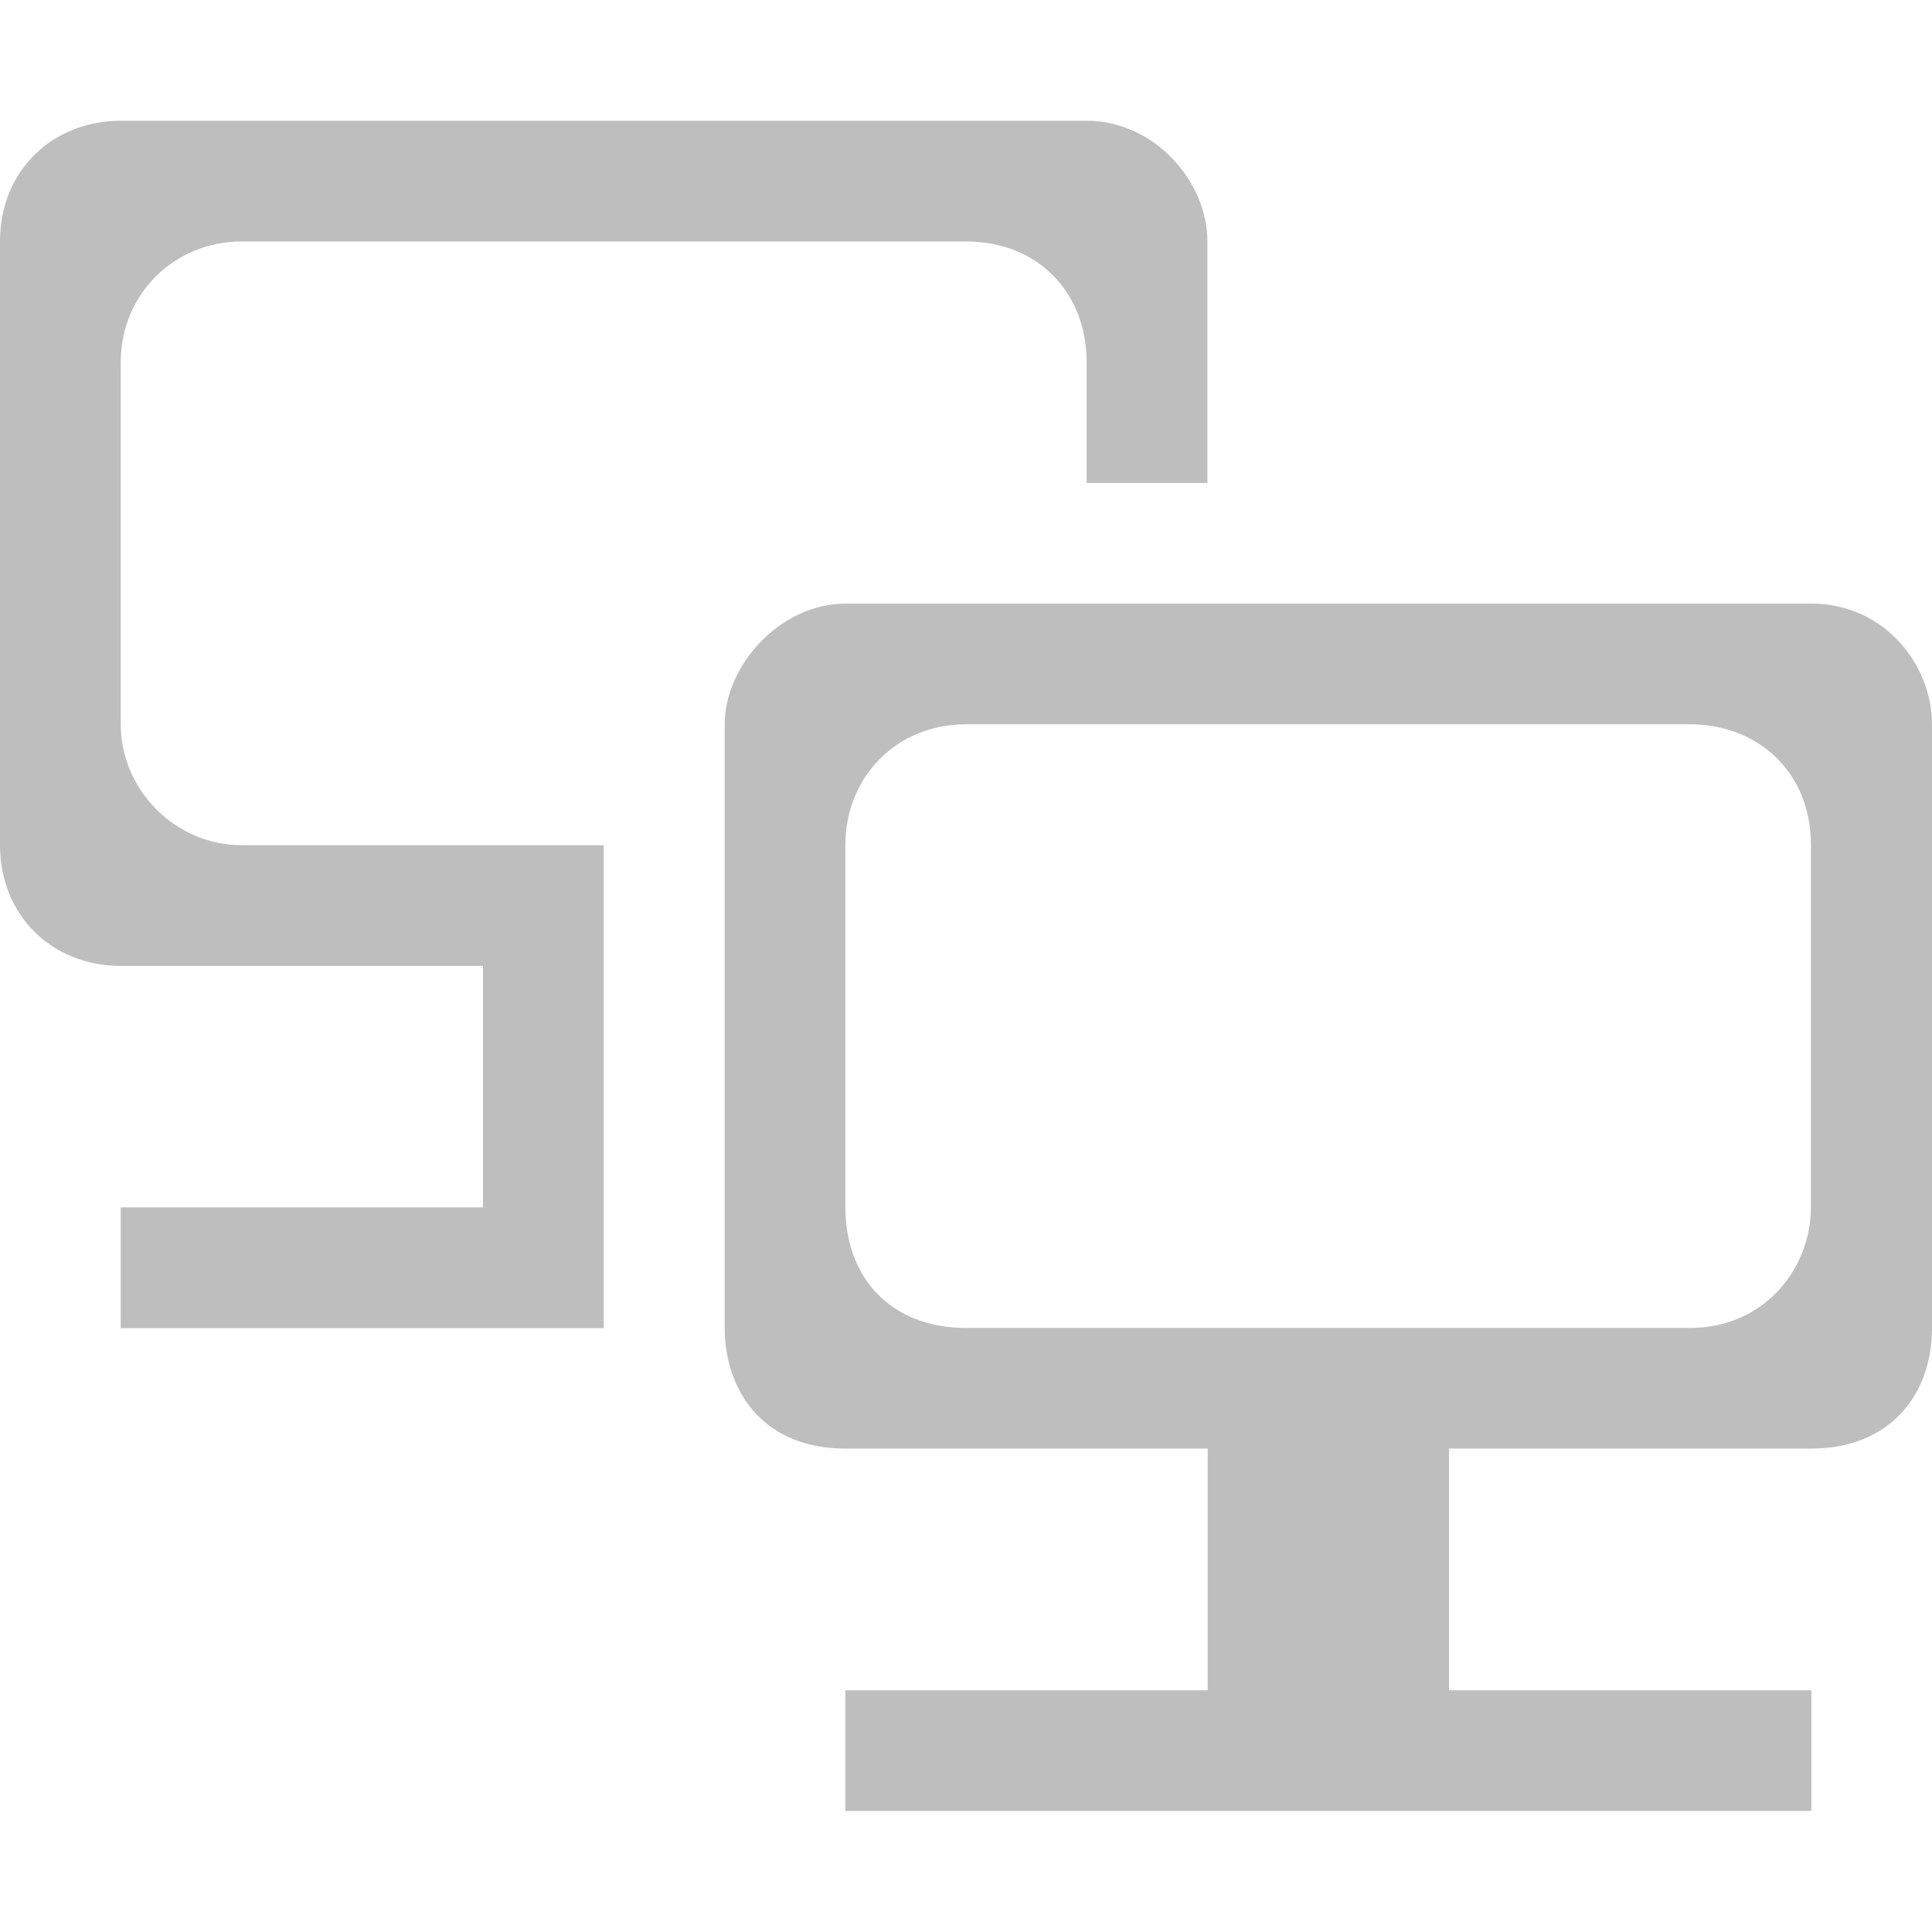
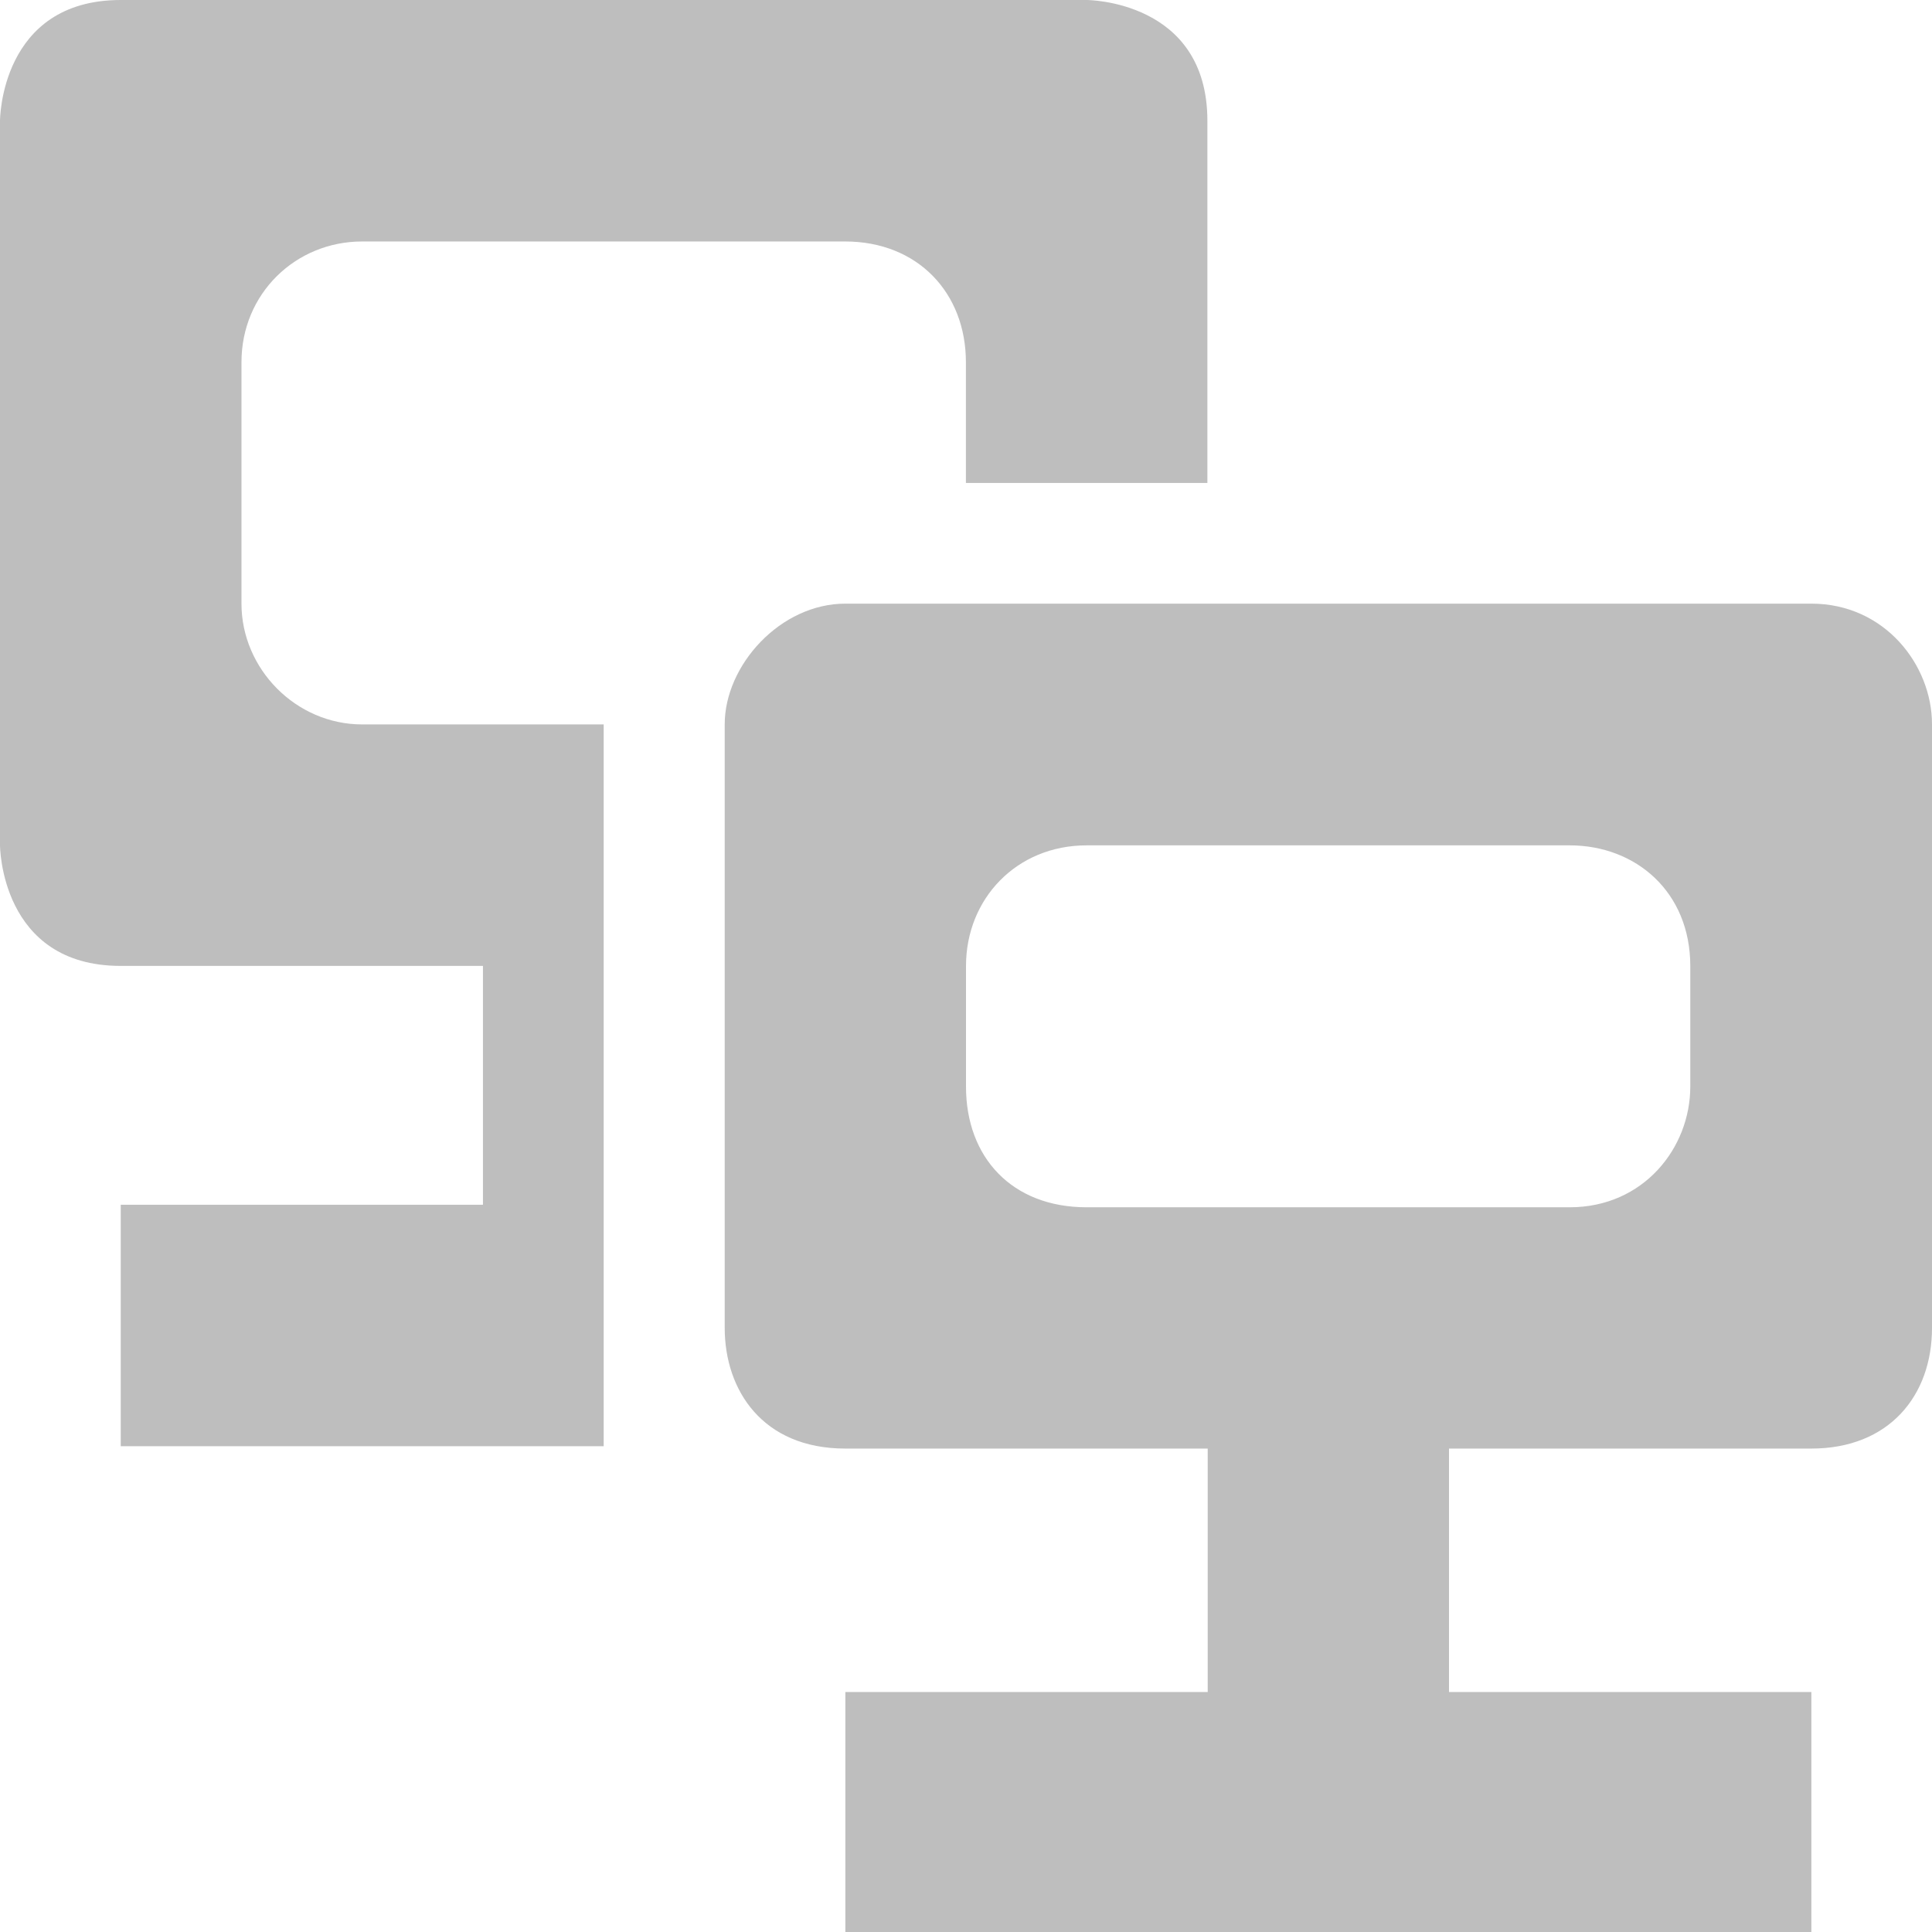
<svg xmlns="http://www.w3.org/2000/svg" width="16" viewBox="0 0 4.516 4.516" height="16" id="svg2" version="1.1">
  <defs id="defs10" />
-   <path d="m 1.976,1.411 c -0.152,0 -0.282,0.144 -0.282,0.282 l 0,1.411 c 0,0.145 0.088,0.282 0.282,0.282 l 0.847,0 8e-7,0.67 0.564,0 -1e-7,-0.67 0.847,0 c 0.181,0 0.282,-0.123 0.282,-0.282 l 0,-1.411 c 0,-0.139 -0.111,-0.282 -0.282,-0.282 z m 0.282,0.282 1.693,0 c 0.155,0 0.282,0.109 0.282,0.282 l 0,0.847 c 0,0.143 -0.109,0.282 -0.282,0.282 l -1.693,0 c -0.175,0 -0.282,-0.117 -0.282,-0.282 l 0,-0.847 c 0,-0.157 0.118,-0.282 0.282,-0.282 z m -0.282,2.258 0,0.282 2.258,0 0,-0.282 z" id="path4" style="color:#000000;fill:#bebebe" />
-   <path d="M 1,1 C 0.453,1 0,1.396 0,2 l 0,5 c 0,0.579 0.427,1 1,1 l 3,0 0,2 -3,0 0,1 4,0 L 5,7 2,7 C 1.449,7 1,6.538 1,6 L 1,3 C 1,2.433 1.447,2 2,2 l 6,0 c 0.6,0 1,0.425 1,1 l 0,1 1,0 0,-2 C 10,1.495 9.554,1 9,1 z" transform="scale(0.2822222,0.2822222)" id="path6" style="color:#000000;fill:#bebebe" />
+   <path d="m 1.976,1.411 c -0.152,0 -0.282,0.144 -0.282,0.282 l 0,1.411 c 0,0.145 0.088,0.282 0.282,0.282 l 0.847,0 8e-7,0.674 0.564,0 -1e-7,-0.674 0.847,0 c 0.181,0 0.282,-0.123 0.282,-0.282 l 0,-1.411 c 0,-0.139 -0.111,-0.282 -0.282,-0.282 z M 2.54,1.976 l 1.129,0 c 0.155,0 0.282,0.109 0.282,0.282 l 10e-8,0.282 c 0,0.143 -0.109,0.282 -0.282,0.282 l -1.129,0 c -0.175,0 -0.282,-0.117 -0.282,-0.282 l -10e-8,-0.282 c 0,-0.157 0.118,-0.282 0.282,-0.282 z m -0.564,1.979 0,0.564 2.258,0 0,-0.564 z" id="path4" style="color:#000000;fill:#bebebe" />
+   <path d="M 1,0 C 0,0 0,1 0,1 l 0,6 c 0,0 0,1 1,1 l 3,0 0,1.978 -3,0 0,2 4,0 L 5,6 l -2,1e-7 c -0.551,0 -1,-0.462 -1,-1 L 2,3 C 2,2.433 2.447,2 3,2 l 4,0 c 0.6,0 1,0.425 1,1 l 0,1 2,0 0,-3 C 10,0 9,0 9,0 z" transform="scale(0.2822222,0.2822222)" id="path6" style="color:#000000;fill:#bebebe" />
</svg>
